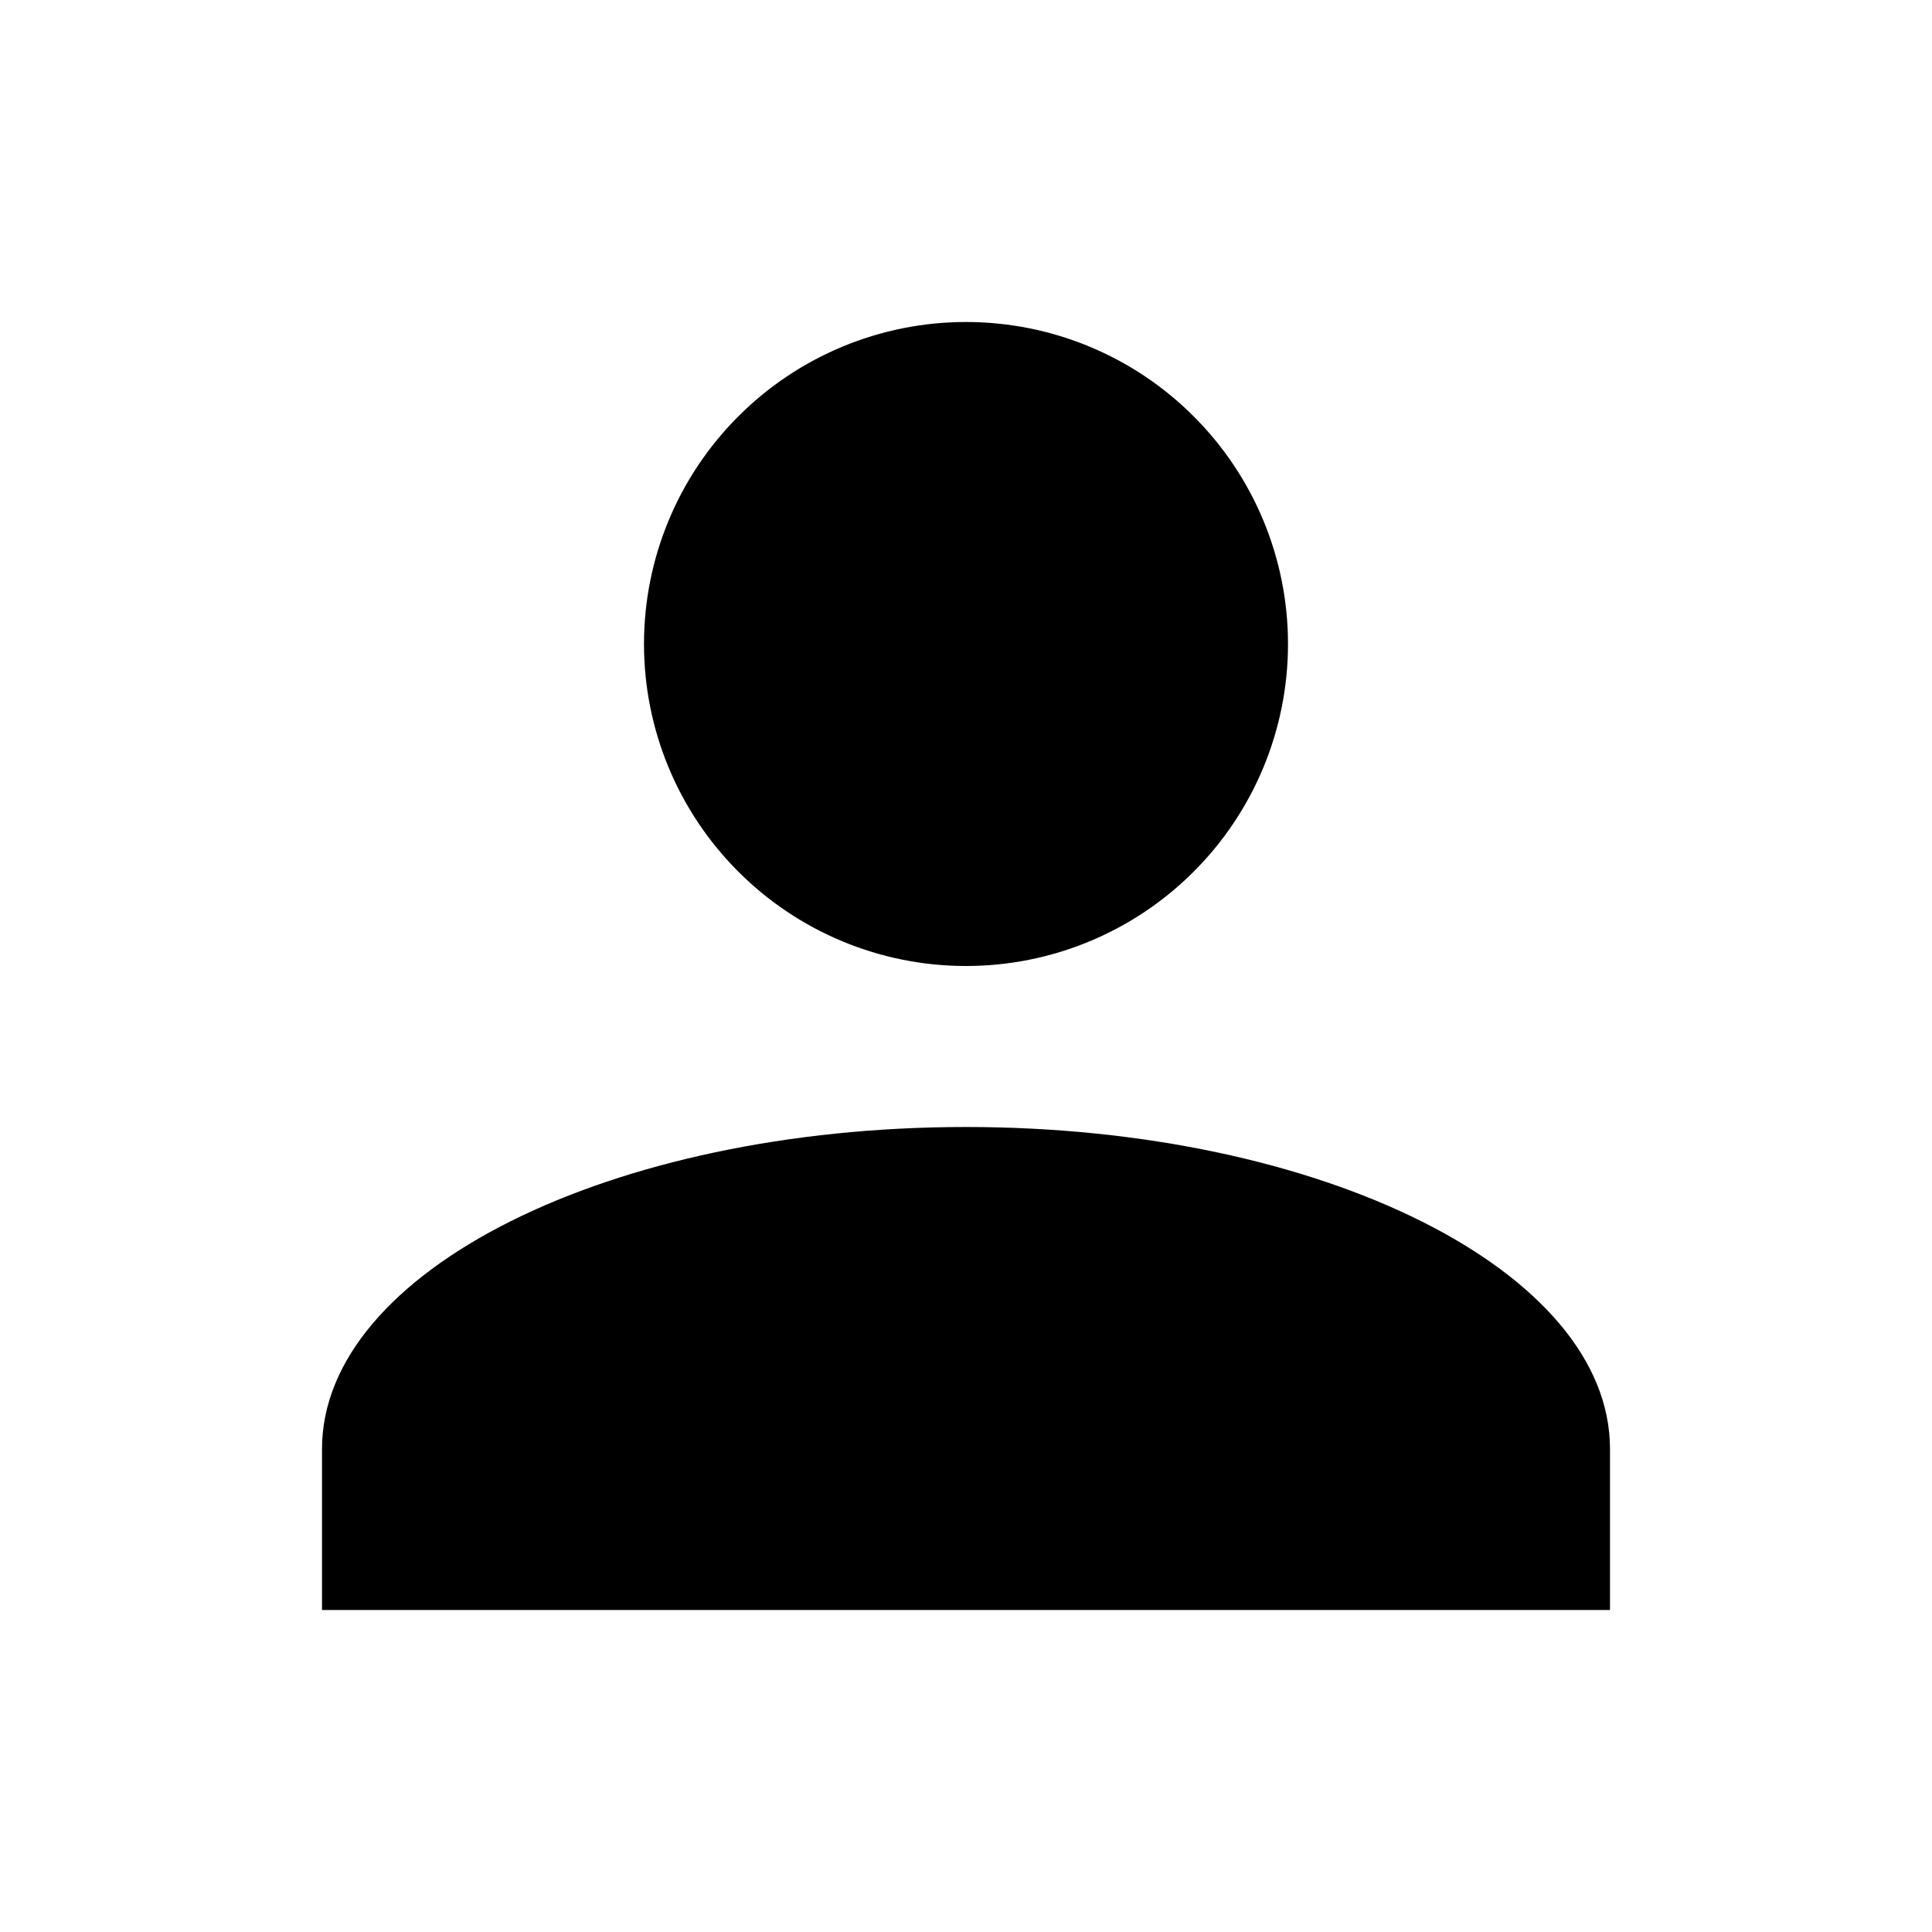
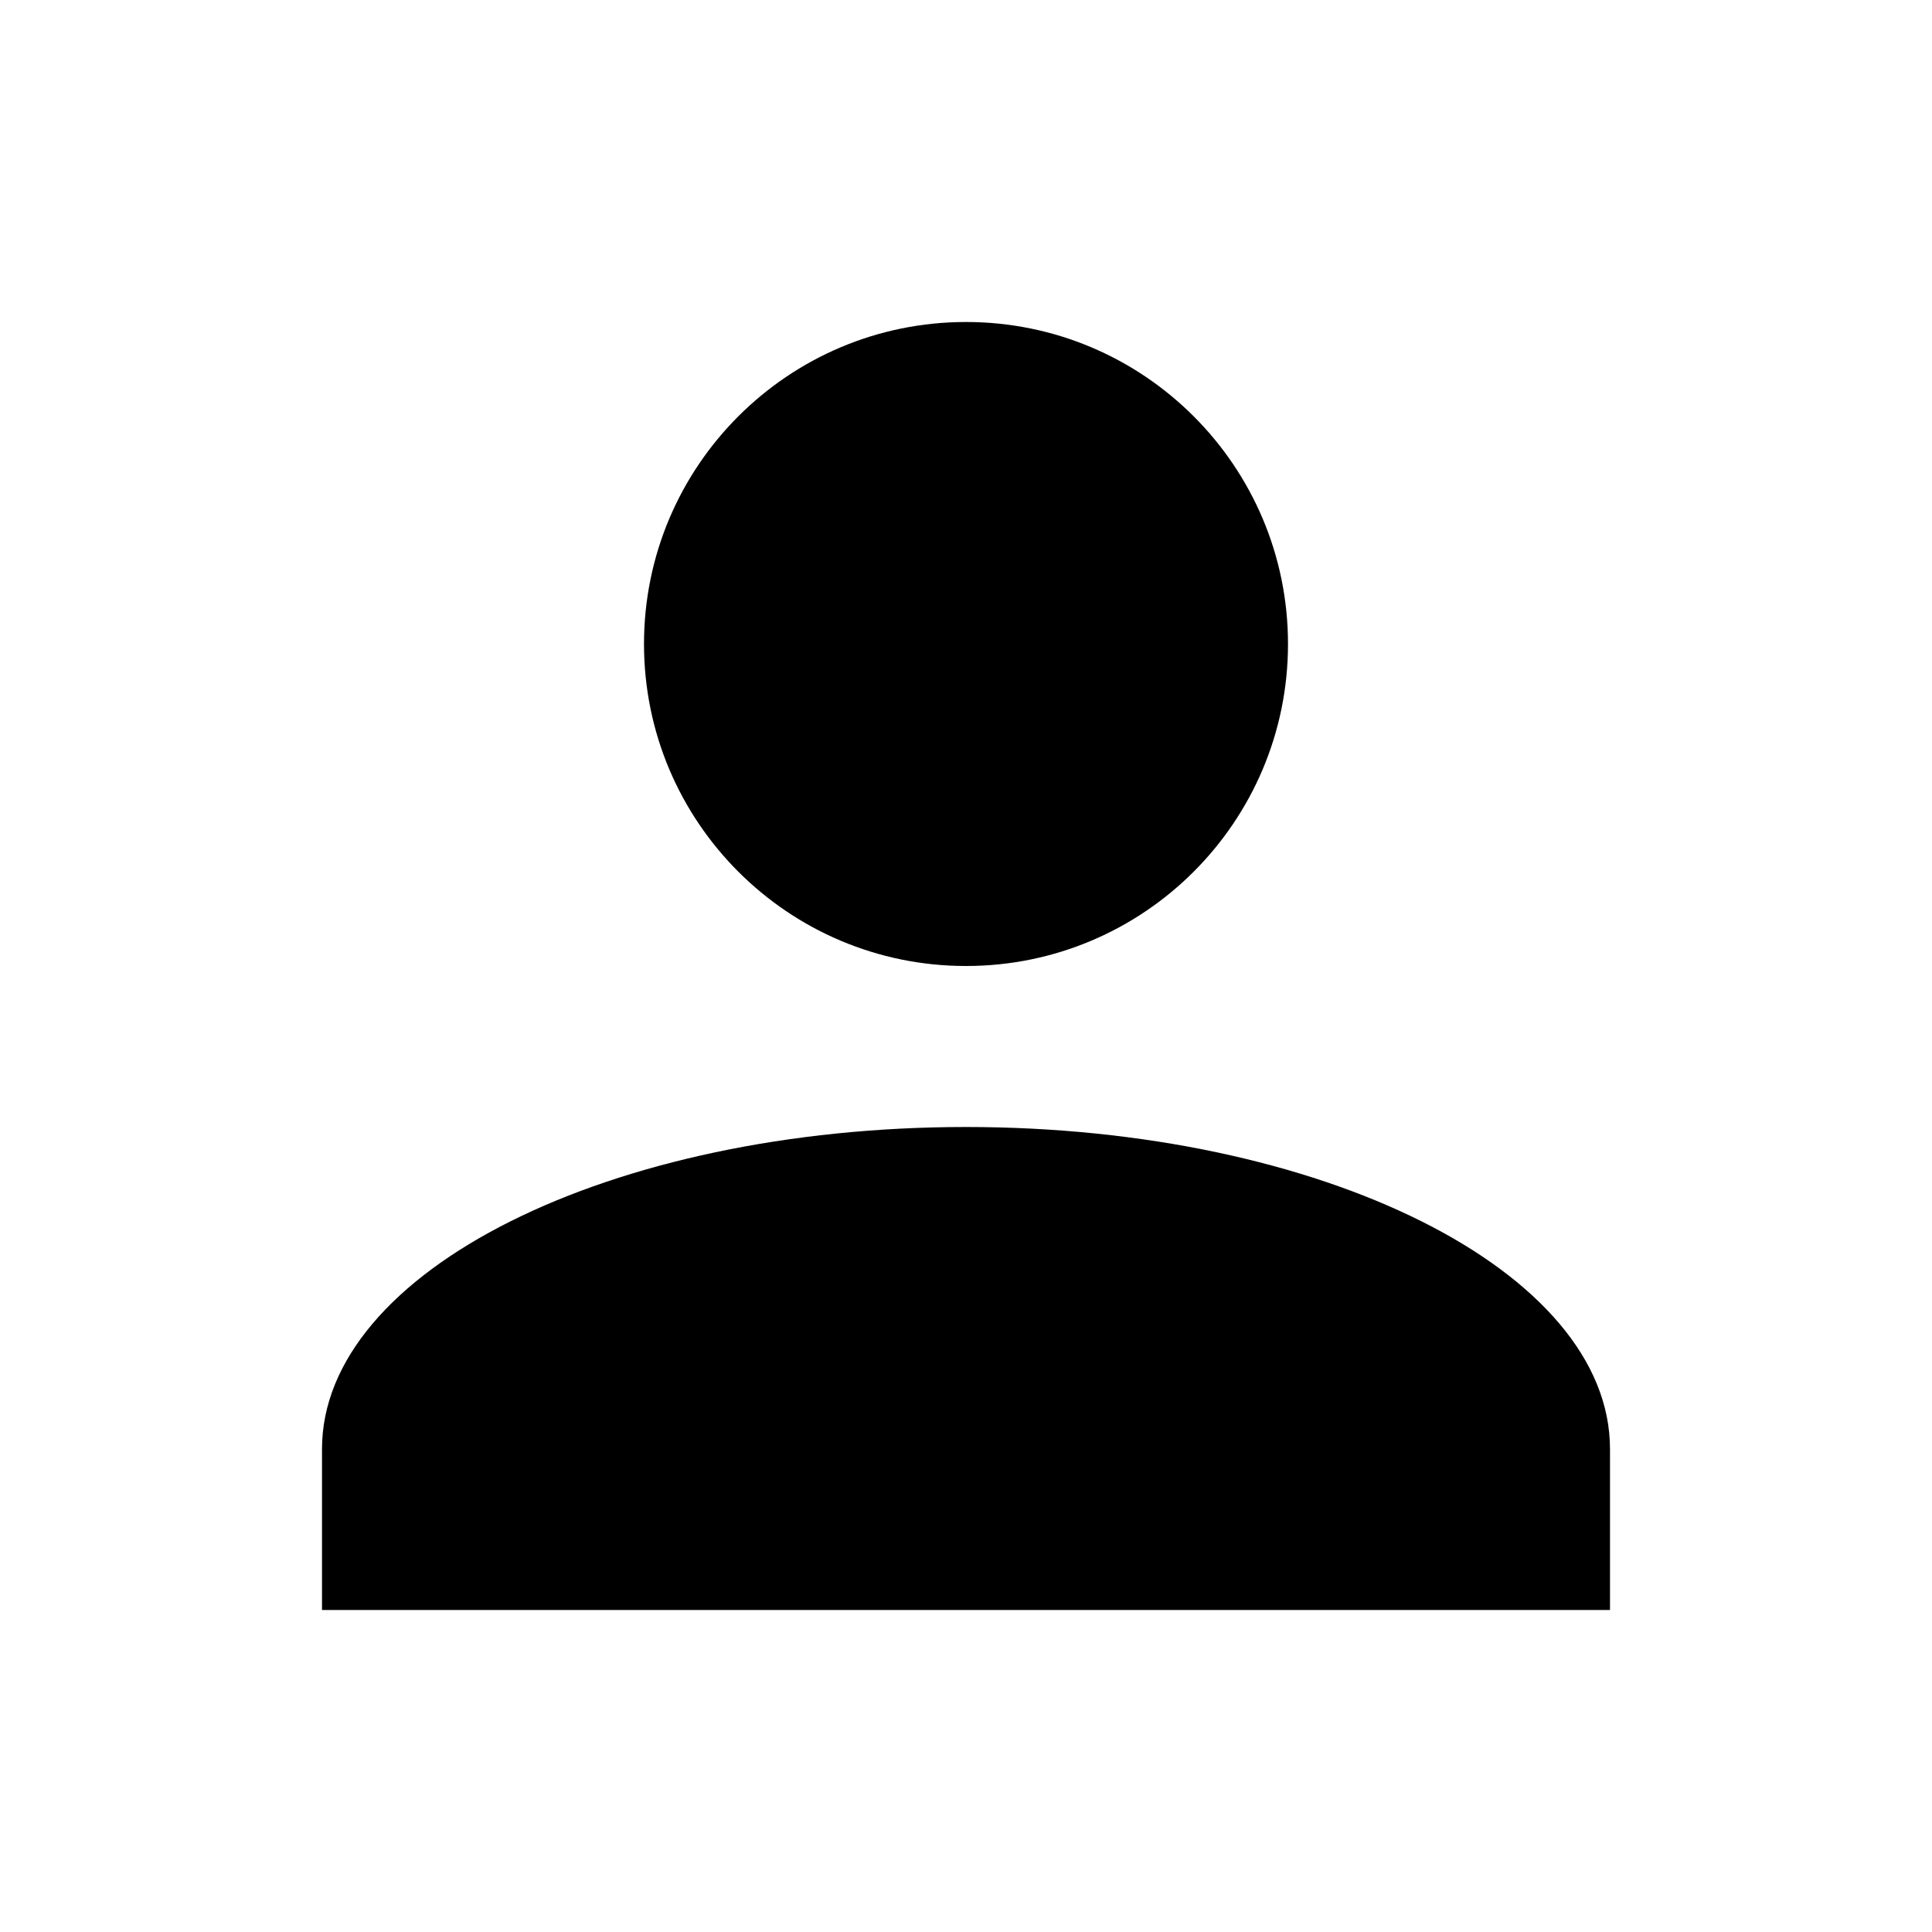
- <svg xmlns="http://www.w3.org/2000/svg" width="24" height="24" viewBox="0 0 24 24" fill="none">
-   <path d="M12 4C13.061 4 14.078 4.421 14.828 5.172C15.579 5.922 16 6.939 16 8C16 9.061 15.579 10.078 14.828 10.828C14.078 11.579 13.061 12 12 12C10.939 12 9.922 11.579 9.172 10.828C8.421 10.078 8 9.061 8 8C8 6.939 8.421 5.922 9.172 5.172C9.922 4.421 10.939 4 12 4ZM12 14C16.42 14 20 15.79 20 18V20H4V18C4 15.79 7.58 14 12 14Z" fill="currentColor" />
+ <svg xmlns="http://www.w3.org/2000/svg" width="24" height="24" fill="none" viewBox="0 0 24 24">
+   <path fill="currentColor" d="M12 4a4 4 0 1 1 0 8 4 4 0 0 1 0-8Zm0 10c4.42 0 8 1.79 8 4v2H4v-2c0-2.21 3.58-4 8-4Z" />
</svg>
